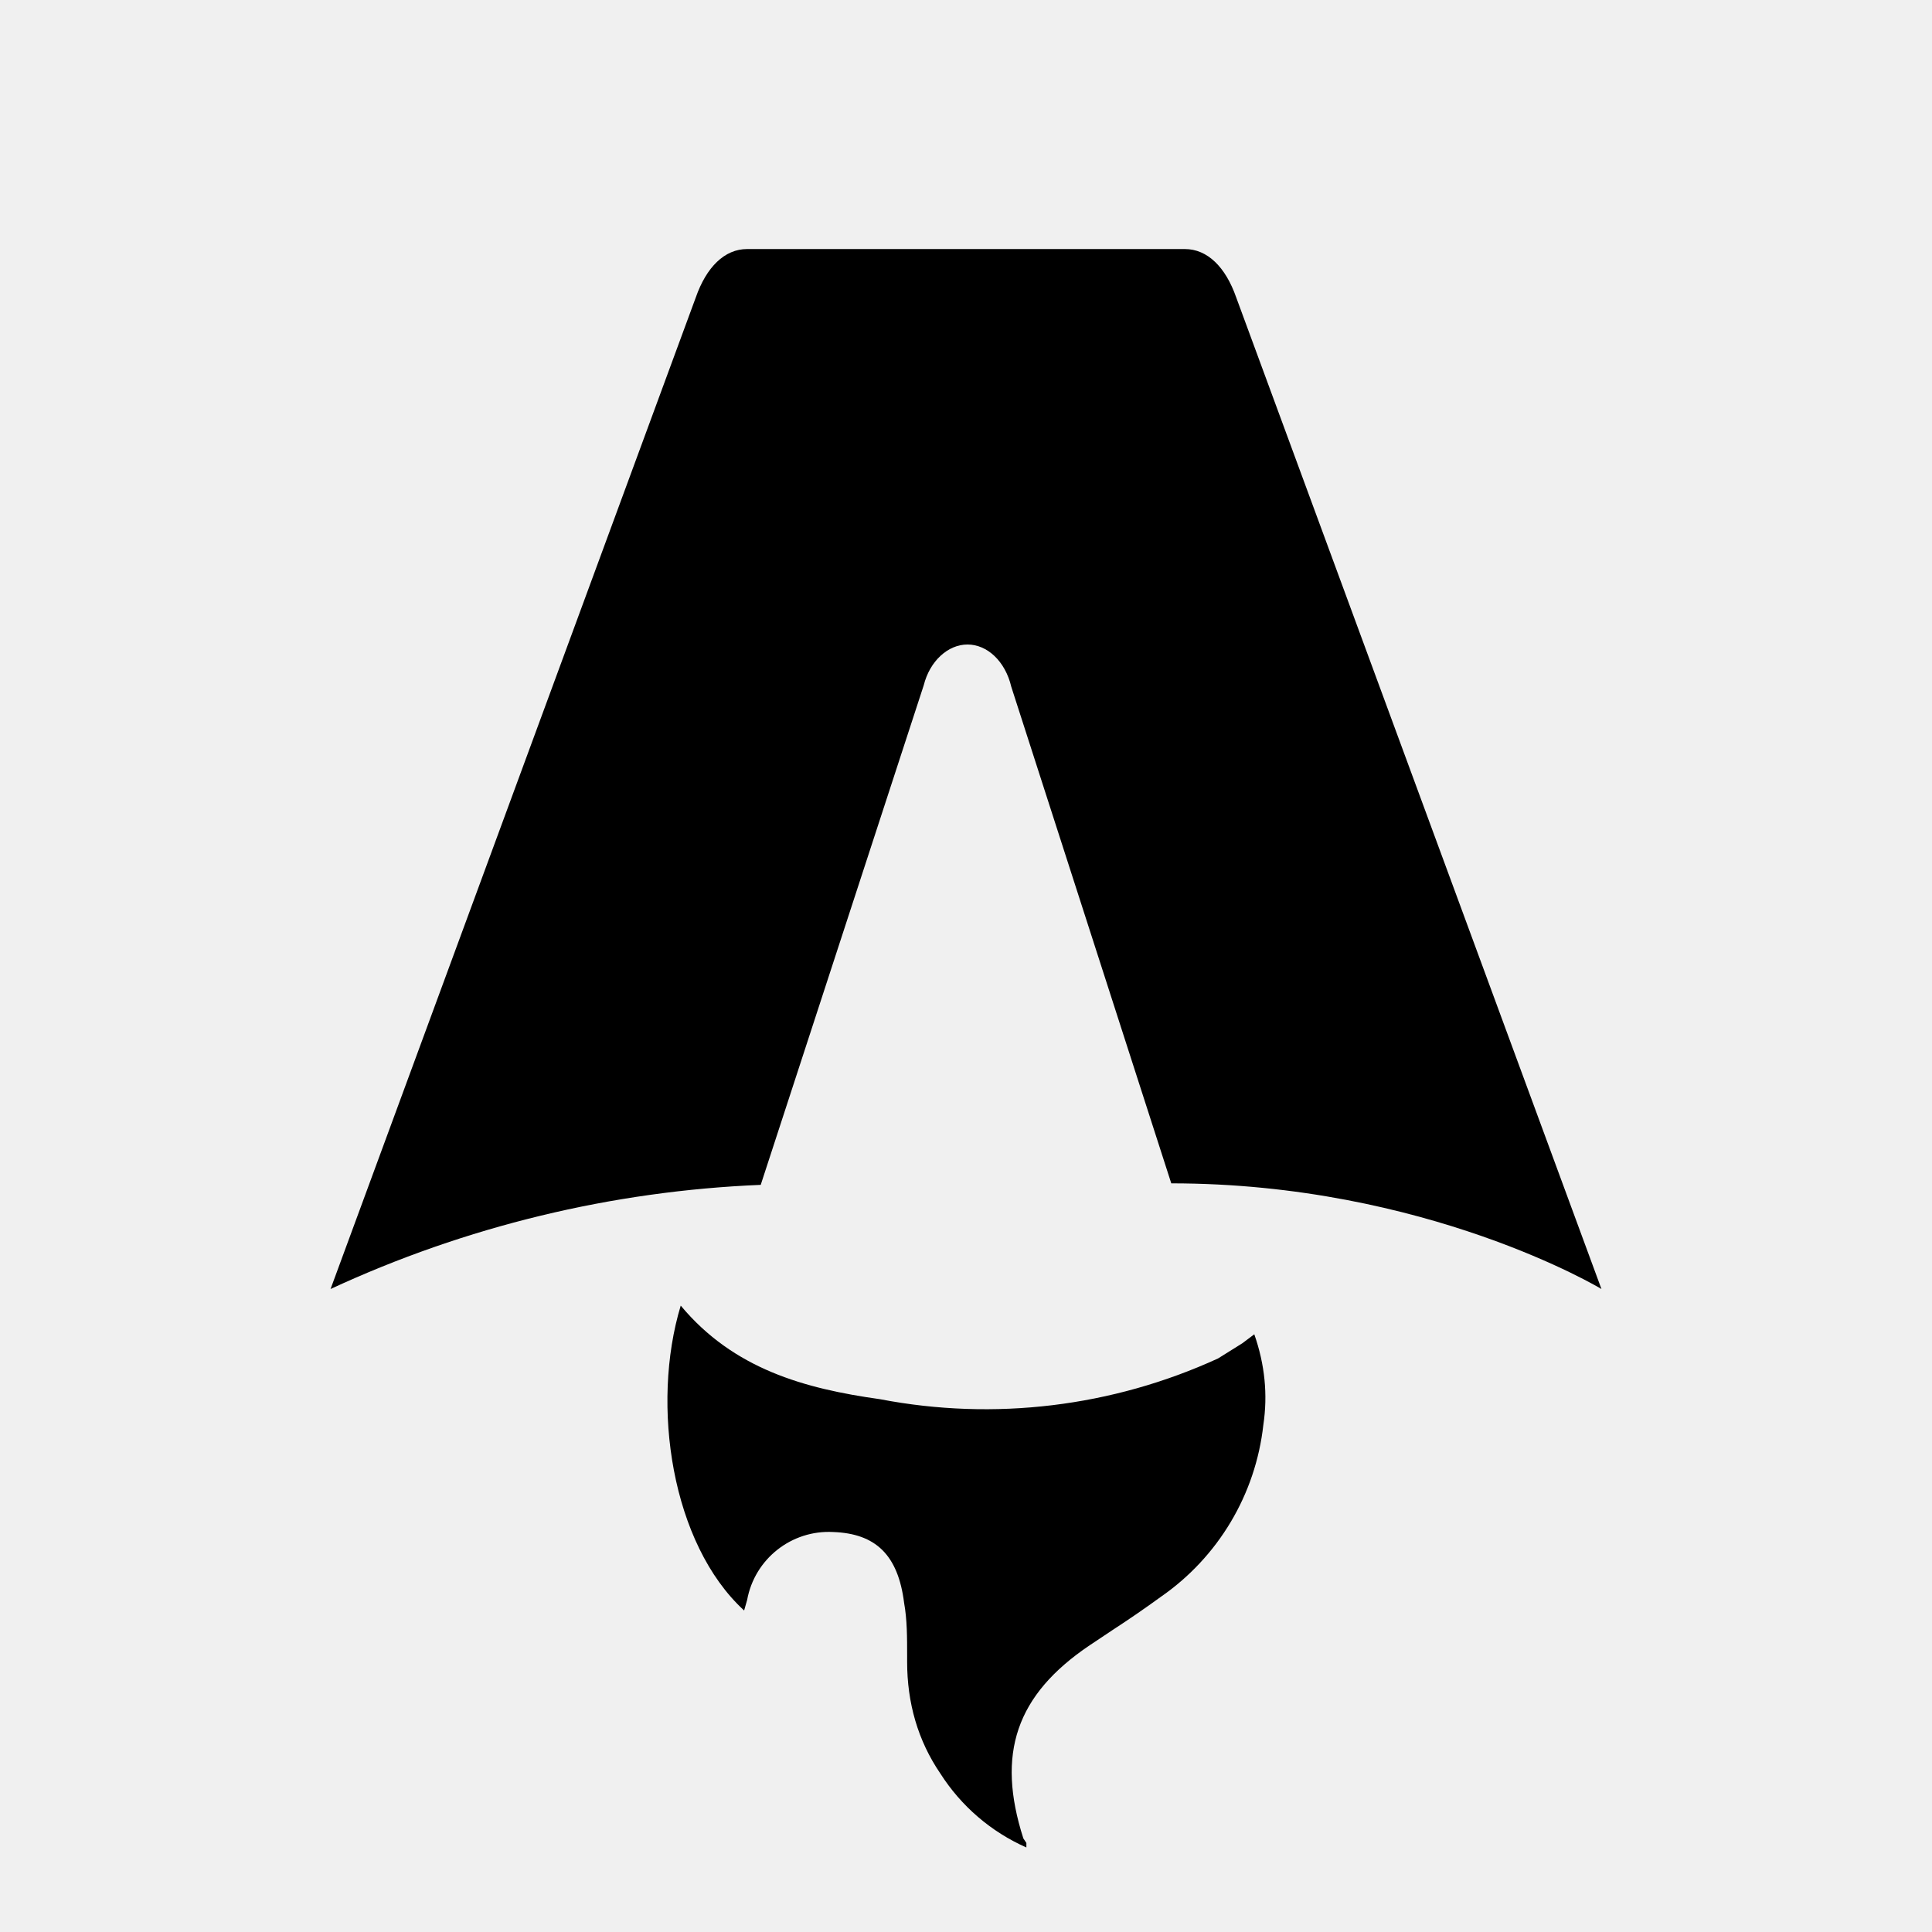
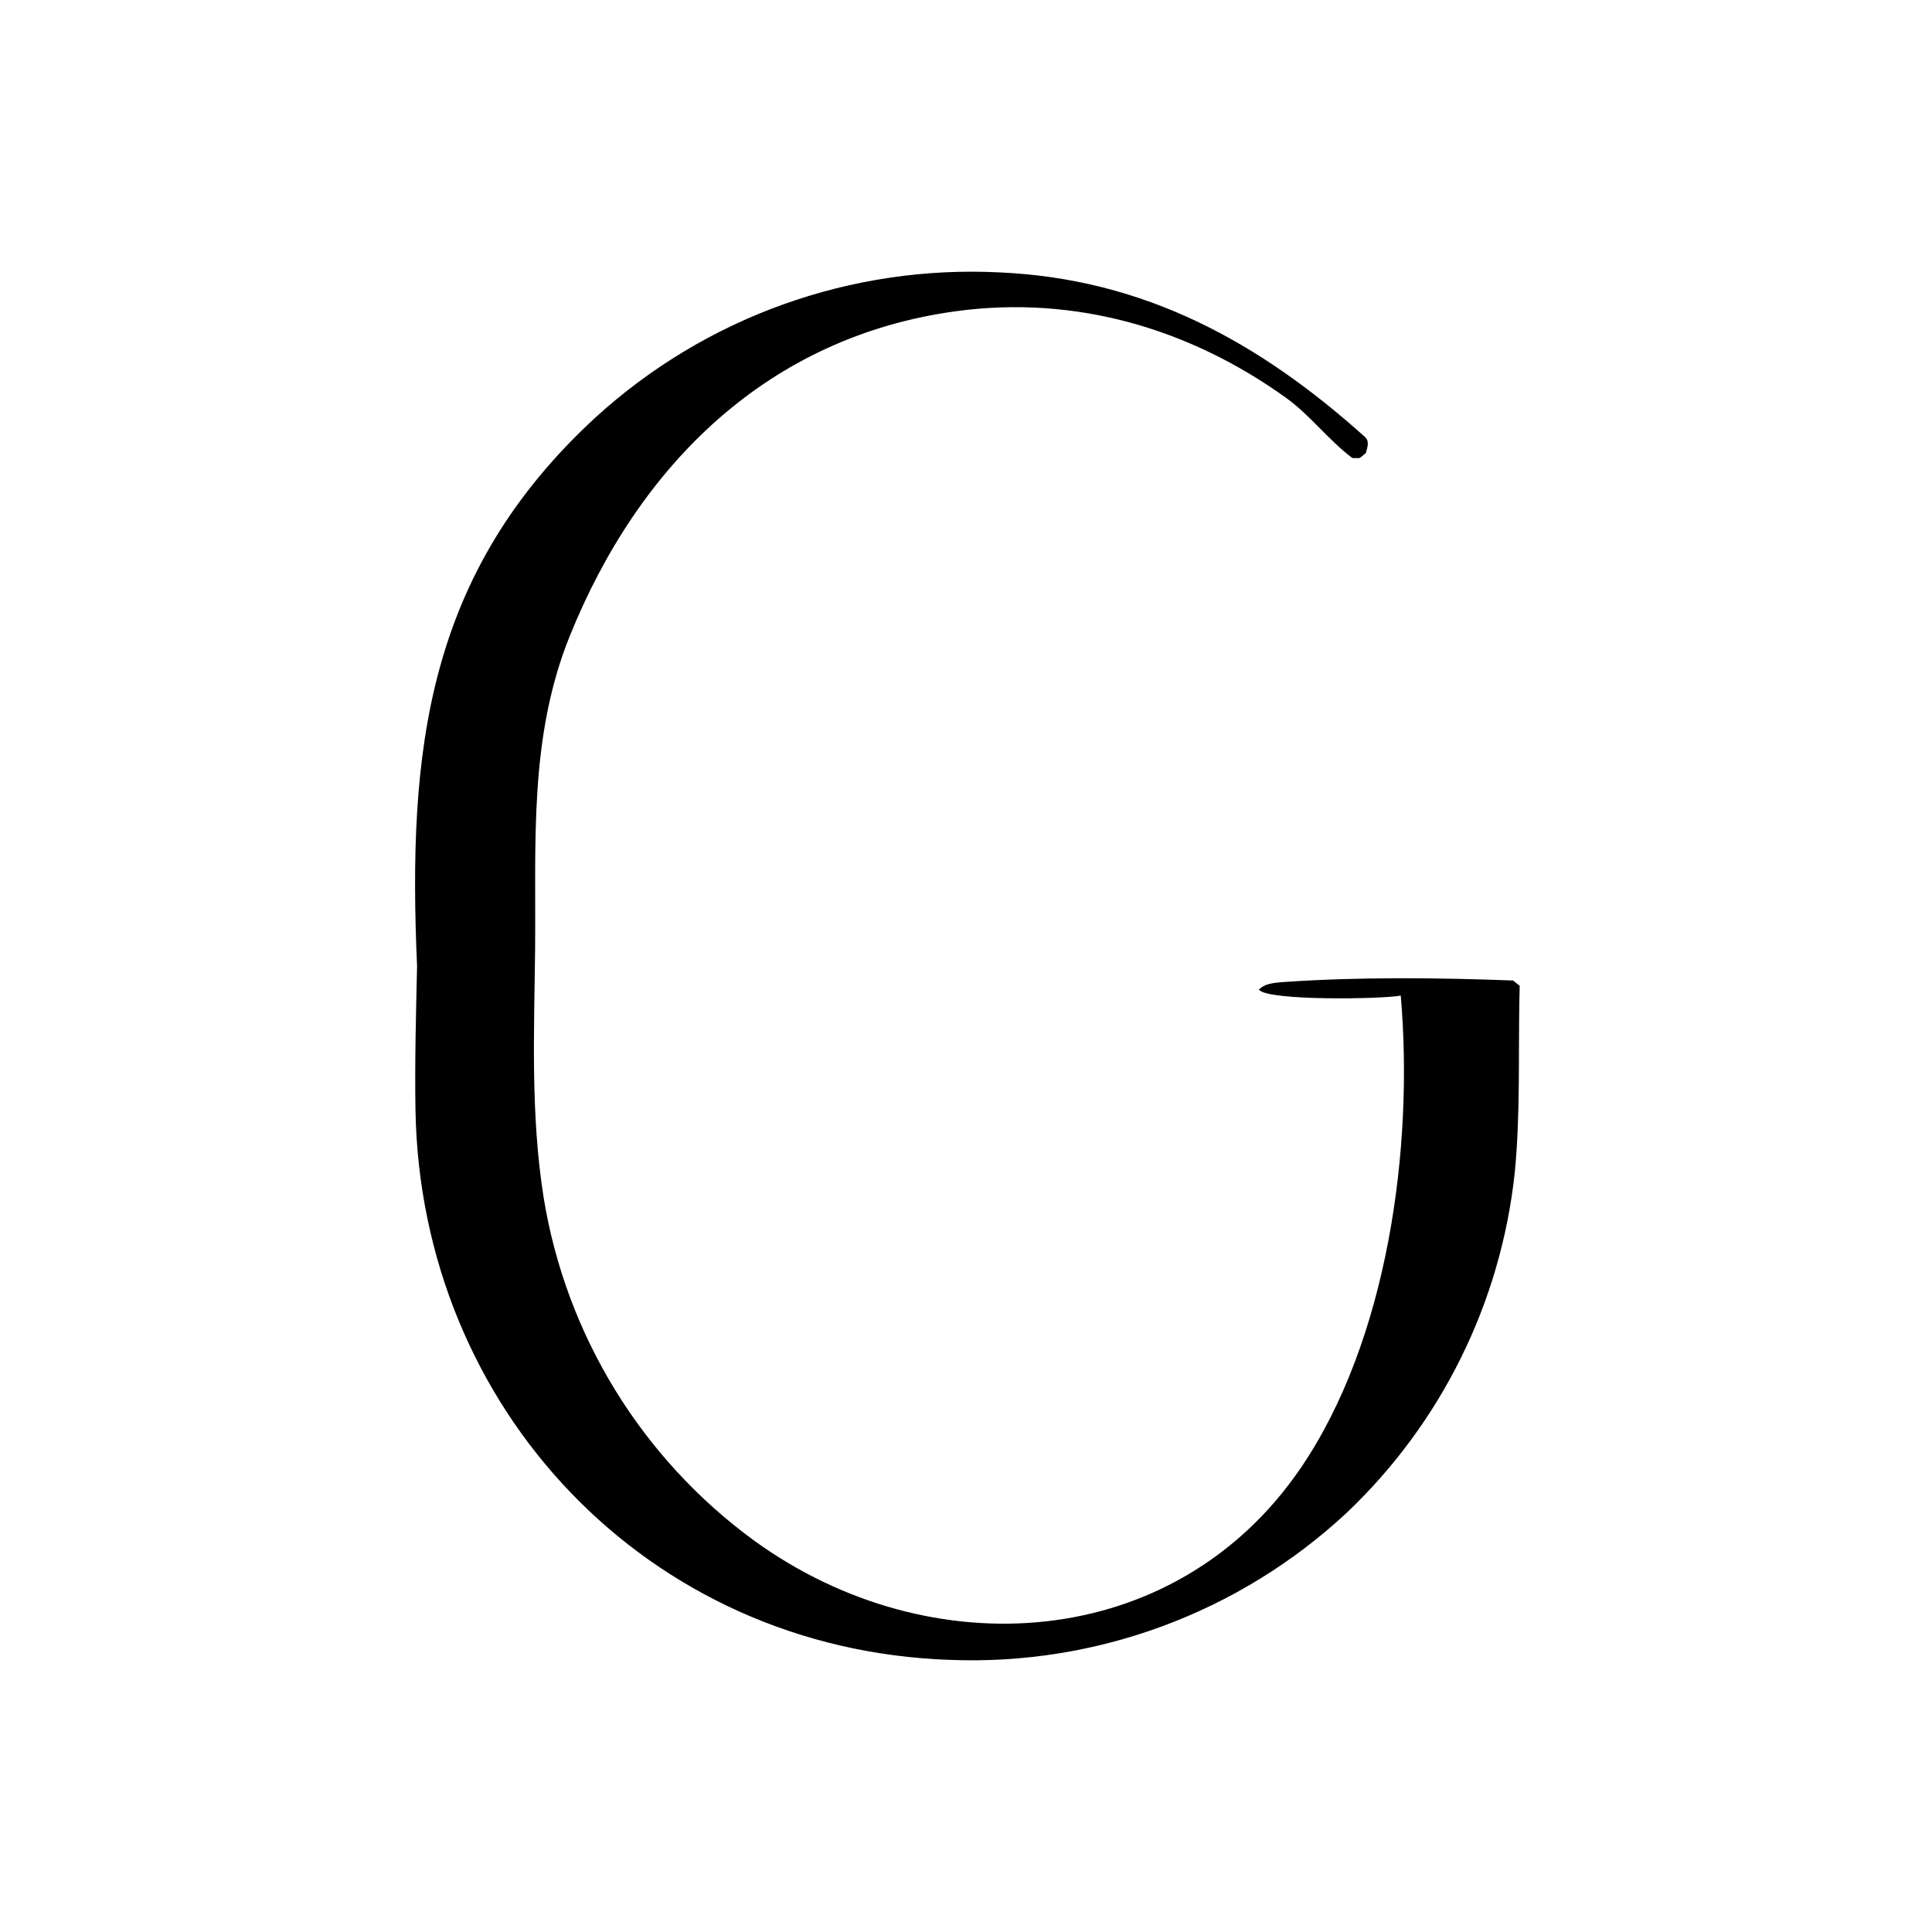
- <svg xmlns="http://www.w3.org/2000/svg" fill="none" viewBox="0 0 128 128">
-   <path d="M50.4 78.5a75.1 75.1 0 0 0-28.5 6.9l24.2-65.7c.7-2 1.9-3.2 3.4-3.2h29c1.5 0 2.7 1.2 3.4 3.2l24.2 65.7s-11.6-7-28.5-7L67 45.5c-.4-1.7-1.6-2.8-2.9-2.8-1.3 0-2.5 1.1-2.9 2.7L50.4 78.5Zm-1.1 28.2Zm-4.2-20.2c-2 6.6-.6 15.8 4.2 20.2a17.5 17.5 0 0 1 .2-.7 5.5 5.5 0 0 1 5.7-4.5c2.8.1 4.3 1.5 4.7 4.7.2 1.1.2 2.3.2 3.5v.4c0 2.7.7 5.2 2.2 7.4a13 13 0 0 0 5.7 4.9v-.3l-.2-.3c-1.8-5.6-.5-9.5 4.4-12.8l1.5-1a73 73 0 0 0 3.2-2.2 16 16 0 0 0 6.8-11.4c.3-2 .1-4-.6-6l-.8.6-1.6 1a37 37 0 0 1-22.4 2.7c-5-.7-9.7-2-13.2-6.2Z" />
-   <style>
-         path { fill: #000; }
-         @media (prefers-color-scheme: dark) {
-             path { fill: #FFF; }
-         }
-     </style>
+ <svg xmlns="http://www.w3.org/2000/svg" width="512" height="512" viewBox="0 0 512 512" fill="none">
+   <rect width="512" height="512" fill="white" />
+   <path d="M157.933 110.519C187.054 84.002 225.549 70.206 264.884 72.187C303.236 73.881 333.672 90.585 361.719 115.792C363.06 116.994 362.302 118.748 361.942 120.09C359.821 121.743 360.983 121.364 358.383 121.376C352.064 116.639 347.147 109.973 340.837 105.443C315.071 86.946 284.863 78.215 253.453 82.461C203.606 89.203 169.331 123.101 150.986 168.574C140.122 195.507 142.068 223.298 141.809 251.705C141.553 273.701 140.606 295.448 144.069 317.356C149.989 353.835 170.043 386.511 199.888 408.304C246.571 442.122 311.328 437.824 344.592 389.208C367.898 355.138 374.676 303.872 371.217 263.843C366.408 264.781 335.904 265.301 333.619 262.262C335.025 260.78 337.122 260.46 340.182 260.248C360.068 258.866 381.038 259.09 400.989 259.845L402.734 261.255L402.662 264.333C402.363 279.759 402.921 295.699 401.416 310.842C397.729 345.223 381.924 377.169 356.833 400.958C328.355 427.439 290.483 441.451 251.628 439.882C171.325 437.078 111.433 373.095 110.106 294.123C109.895 281.39 110.243 268.78 110.526 256.051C108.046 199.206 112.835 151.987 157.933 110.519Z" fill="black" />
</svg>
